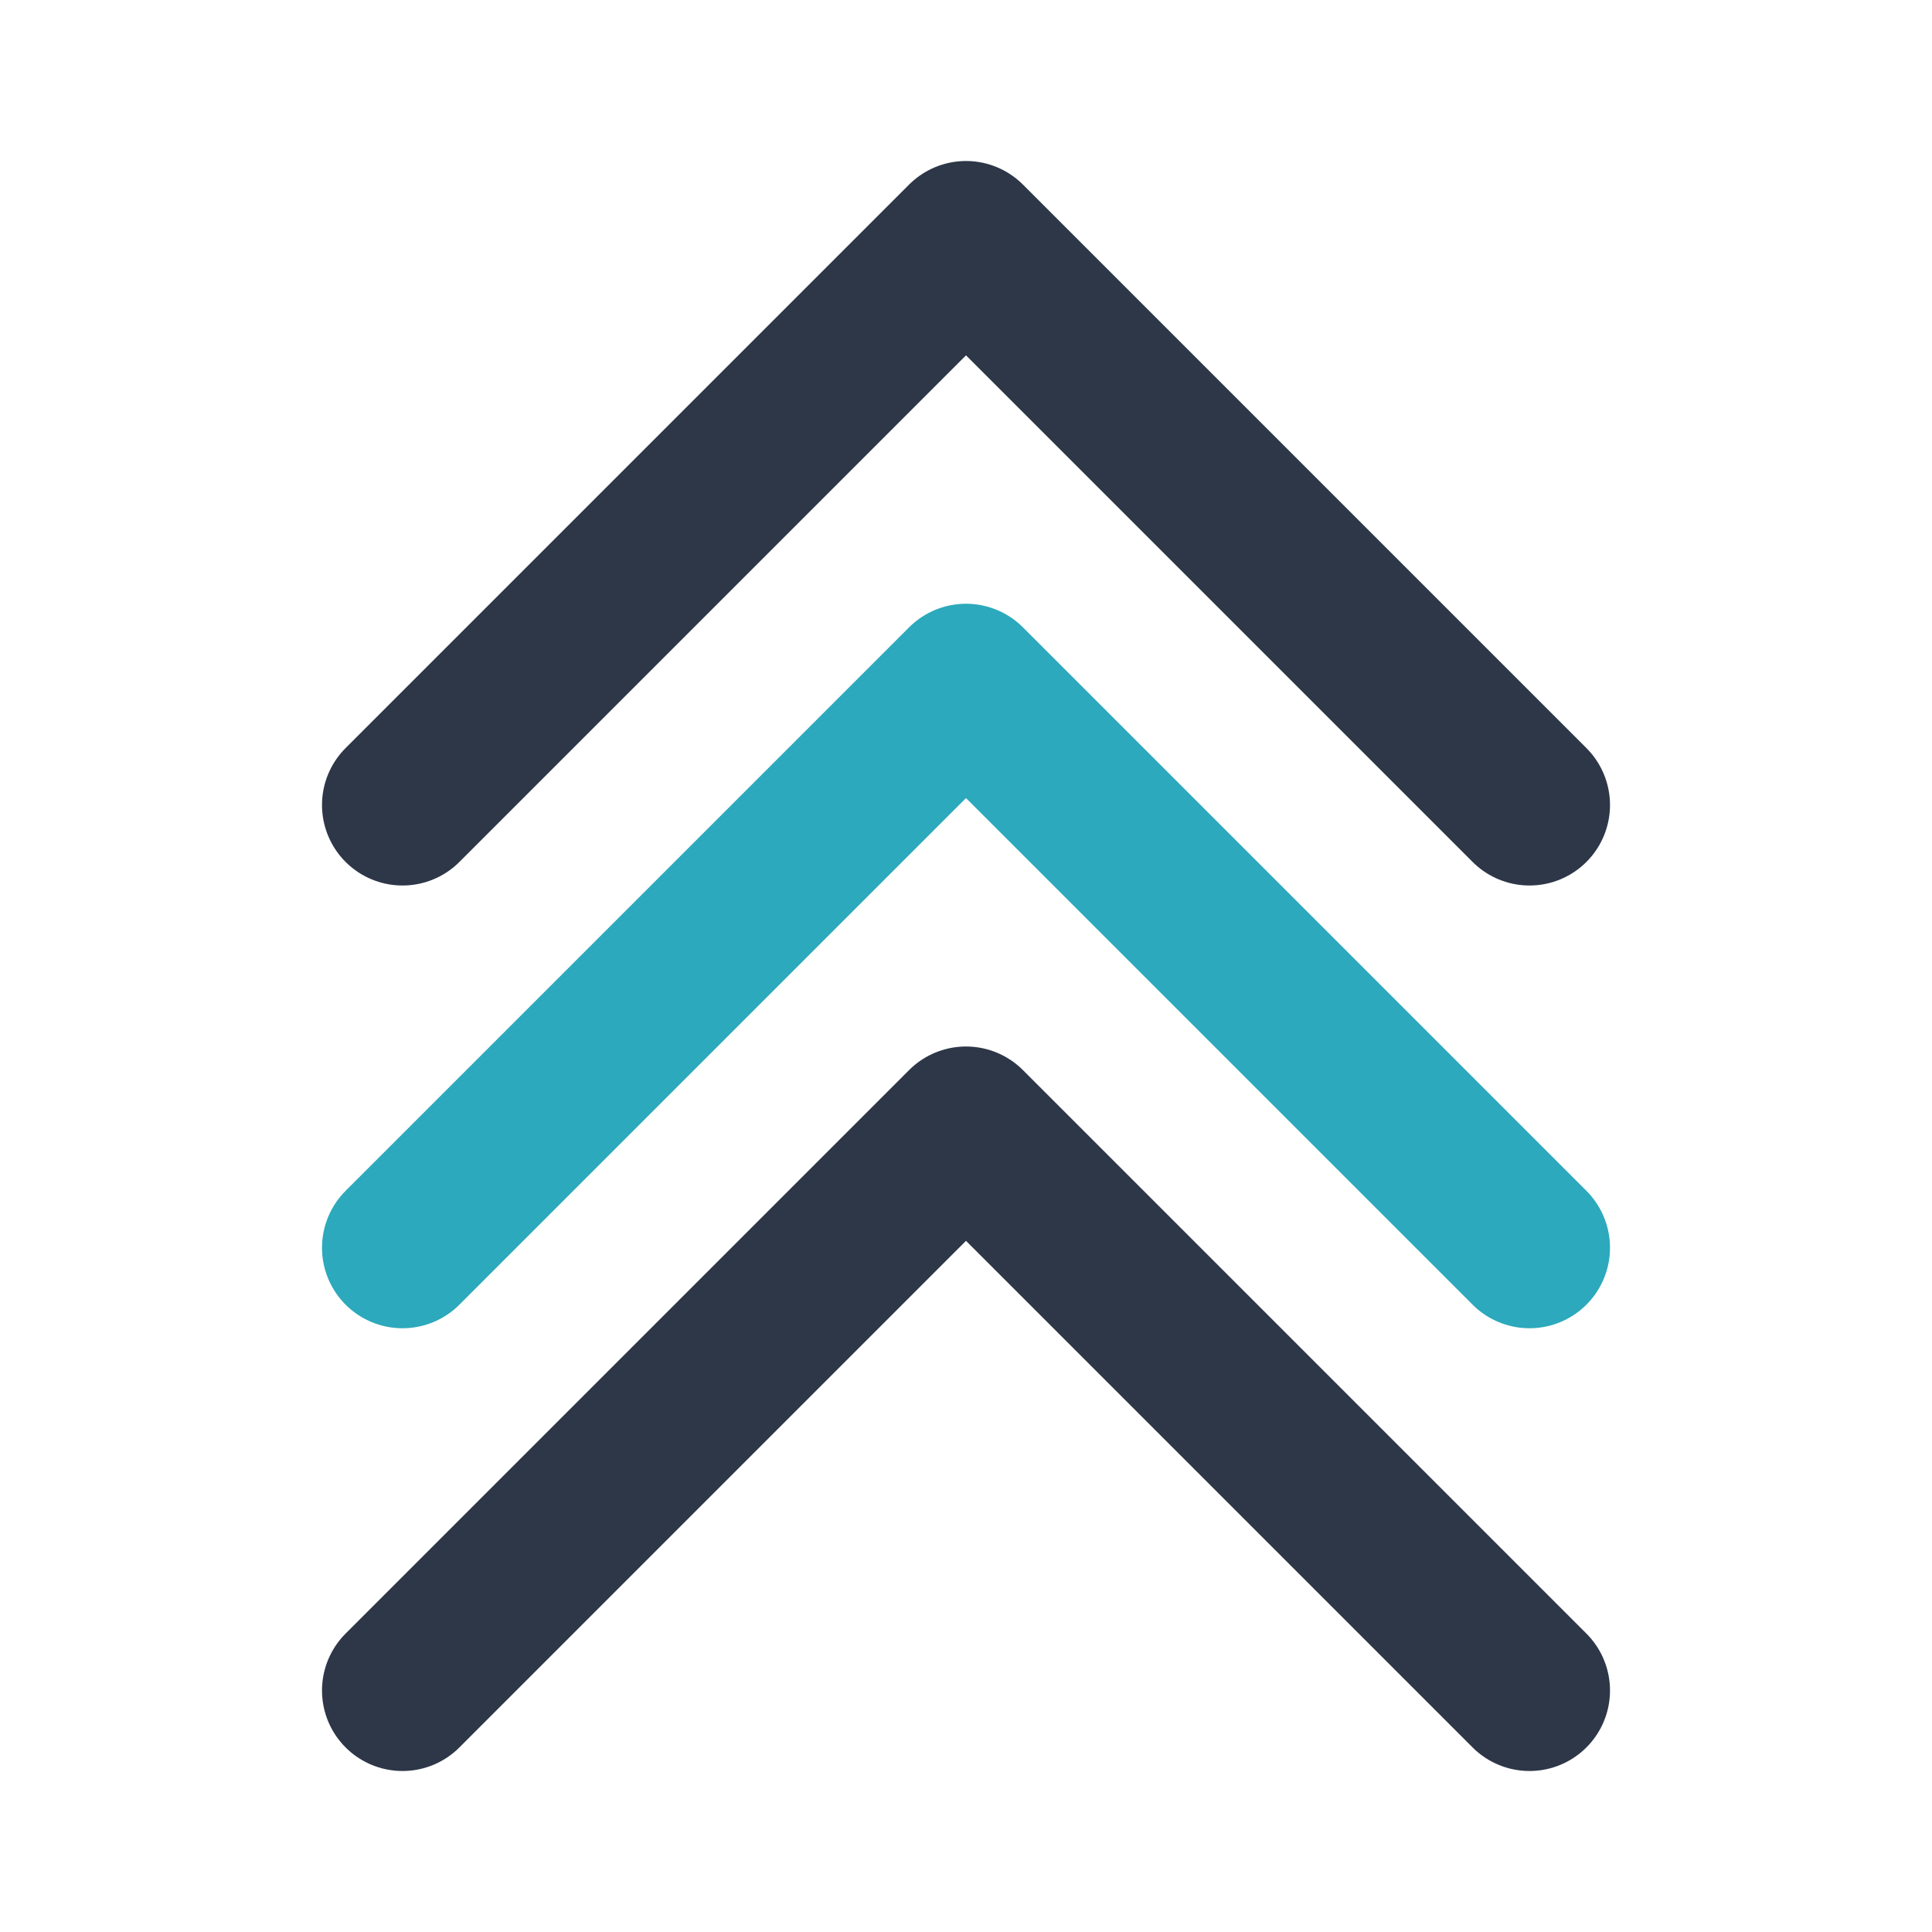
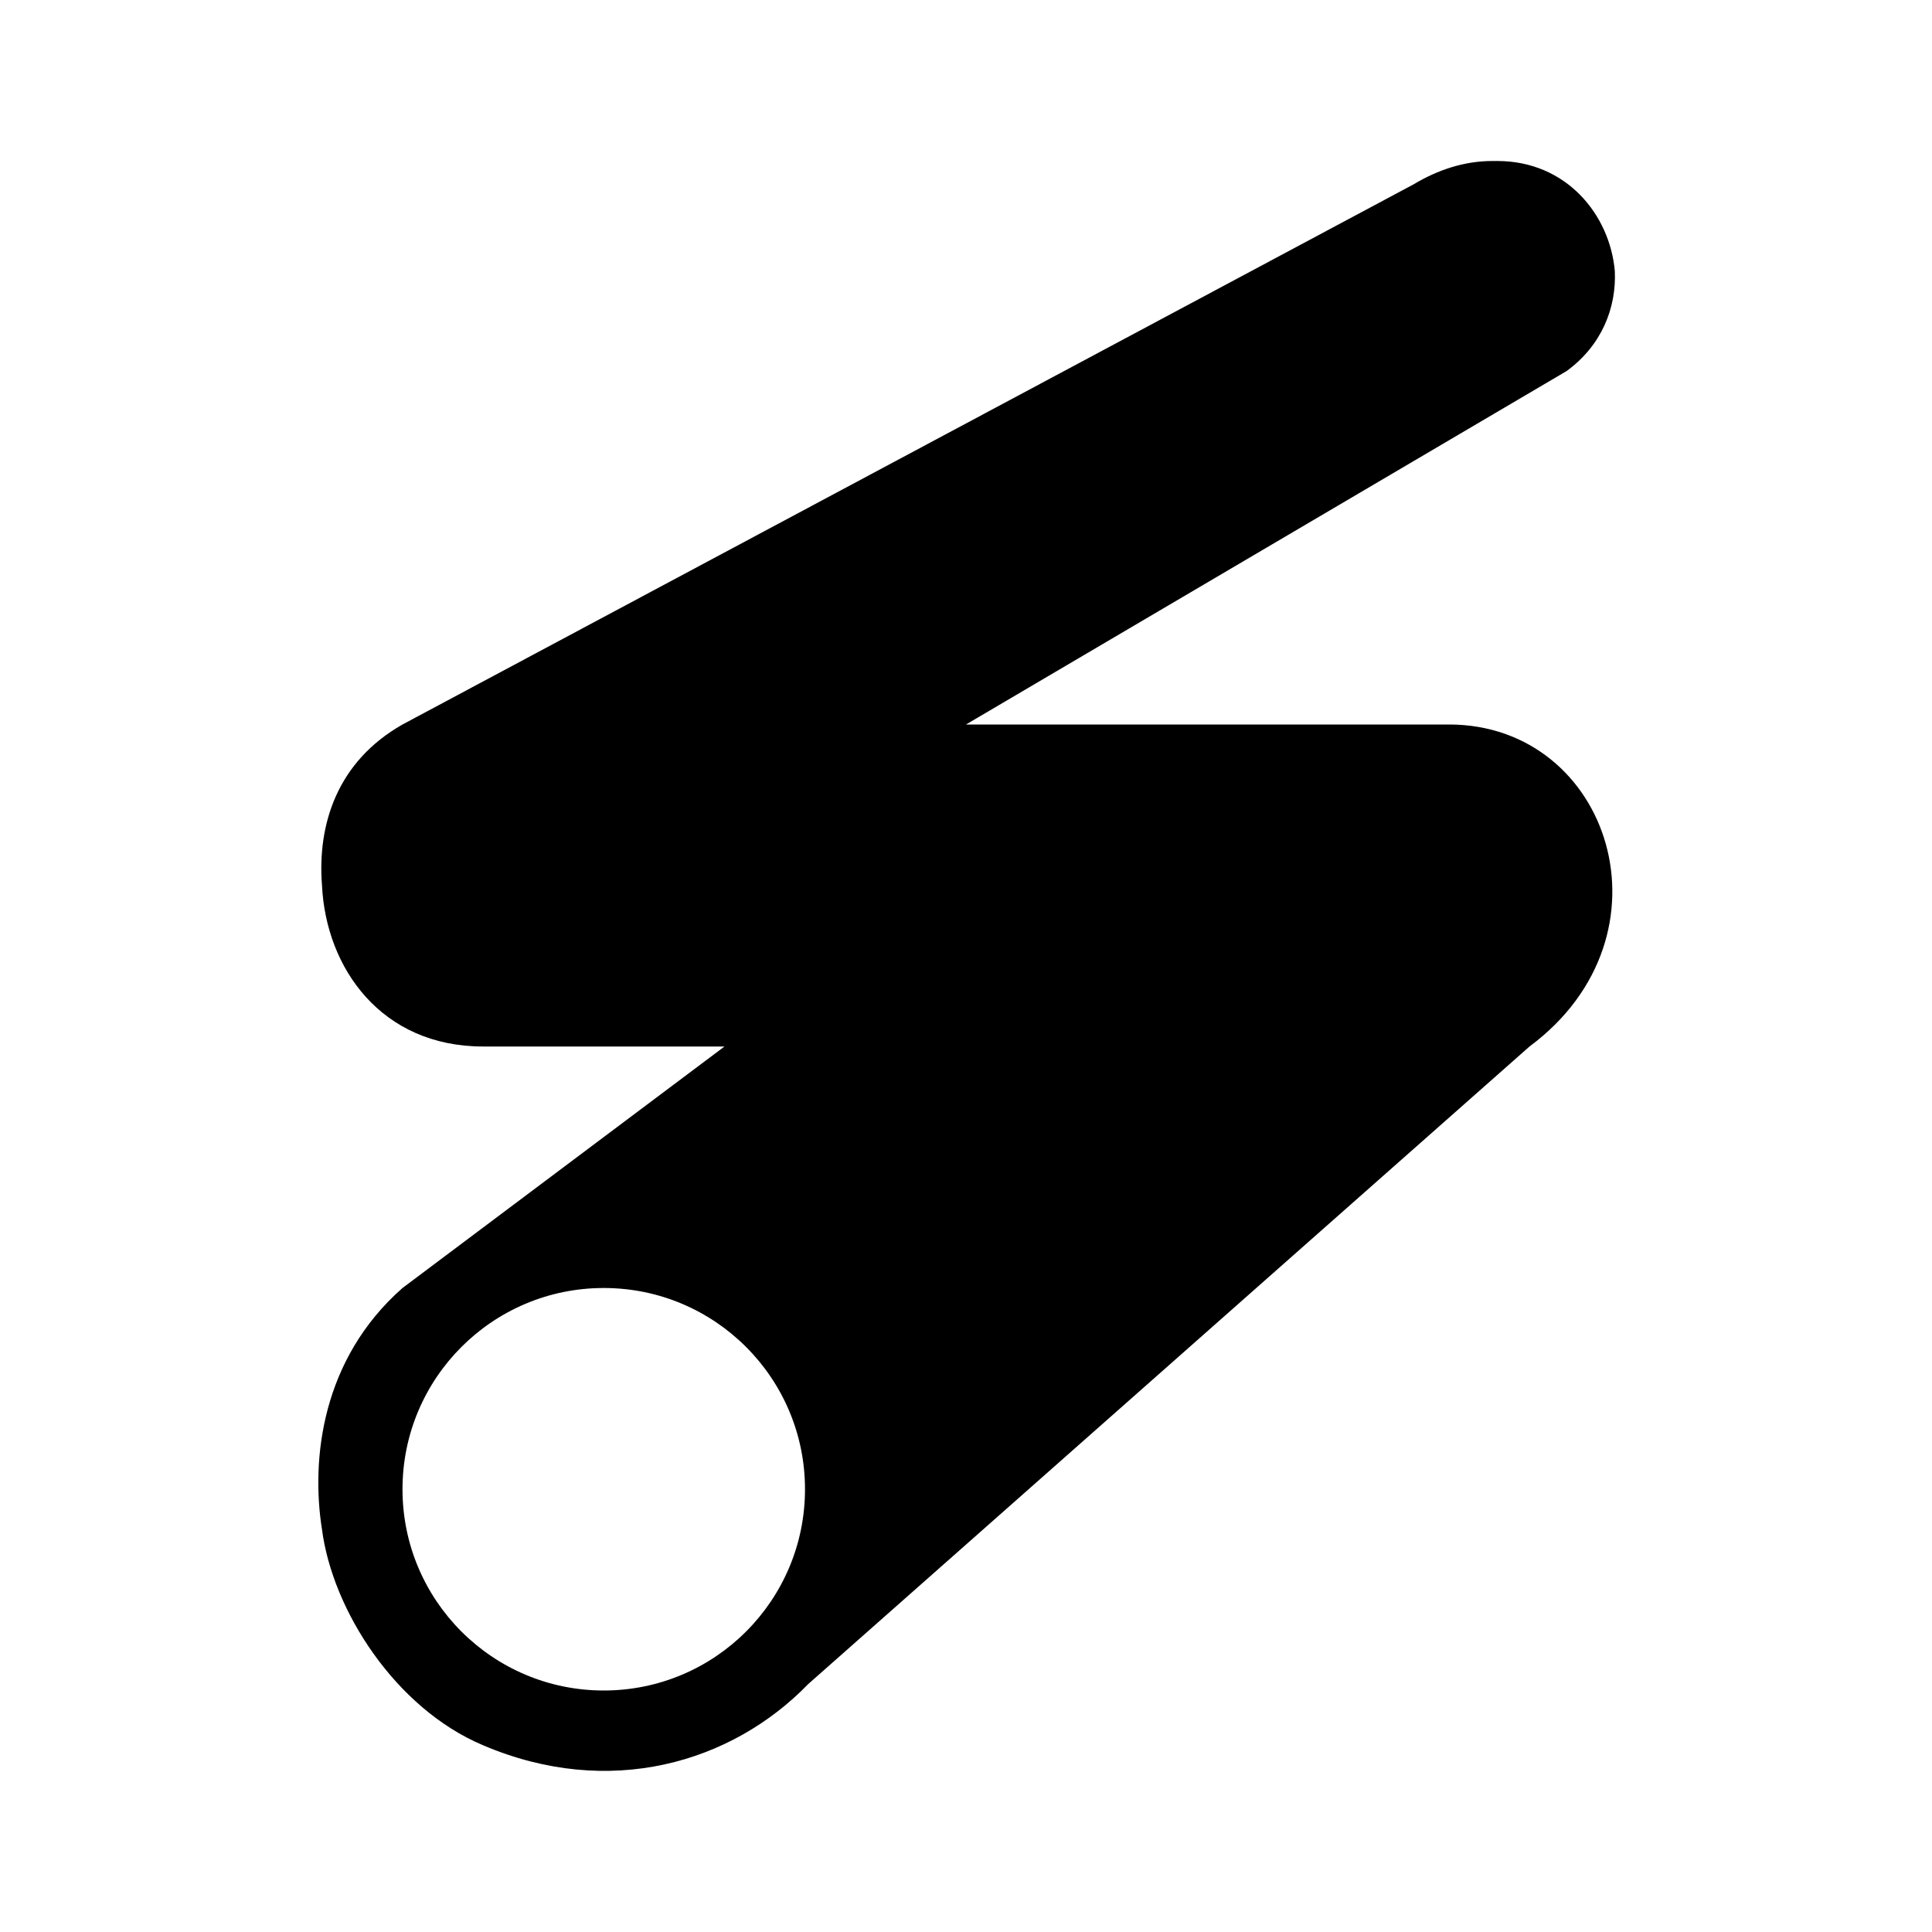
- <svg xmlns="http://www.w3.org/2000/svg" fill="#000000" width="800px" height="800px" viewBox="0 0 24 24" id="triple-up-sign" data-name="Line Color" class="icon line-color">
-   <polyline id="secondary" points="19 15.5 12 8.5 5 15.5" style="fill: none; stroke: rgb(44, 169, 188); stroke-linecap: round; stroke-linejoin: round; stroke-width: 2;" />
-   <polyline id="primary" points="5 10 12 3 19 10" style="fill: none; stroke: rgb(45, 55, 72); stroke-linecap: round; stroke-linejoin: round; stroke-width: 2;" />
-   <polyline id="primary-2" data-name="primary" points="19 21 12 14 5 21" style="fill: none; stroke: rgb(45, 55, 72); stroke-linecap: round; stroke-linejoin: round; stroke-width: 2;" />
+ <svg xmlns="http://www.w3.org/2000/svg" width="24" height="24" viewBox="0 0 24 24">
+   <path fill="currentColor" d="m9 13l-4 3c-1 .88-1.14 2.12-1 3c.13 1 .91 2.22 2 2.68c1.57.67 3.09.22 4.04-.76L19 13c1.86-1.38 1-4-1-4h-6l7.46-4.39c.44-.32.62-.79.6-1.24C20 2.67 19.46 2 18.6 2h-.06c-.35 0-.68.11-.98.29L5 9c-.81.46-1.06 1.24-1 2c.05 1.03.74 2 2 2m-1 5.5a2.5 2.5 0 0 1 5 0a2.5 2.5 0 0 1-5 0" />
</svg>
